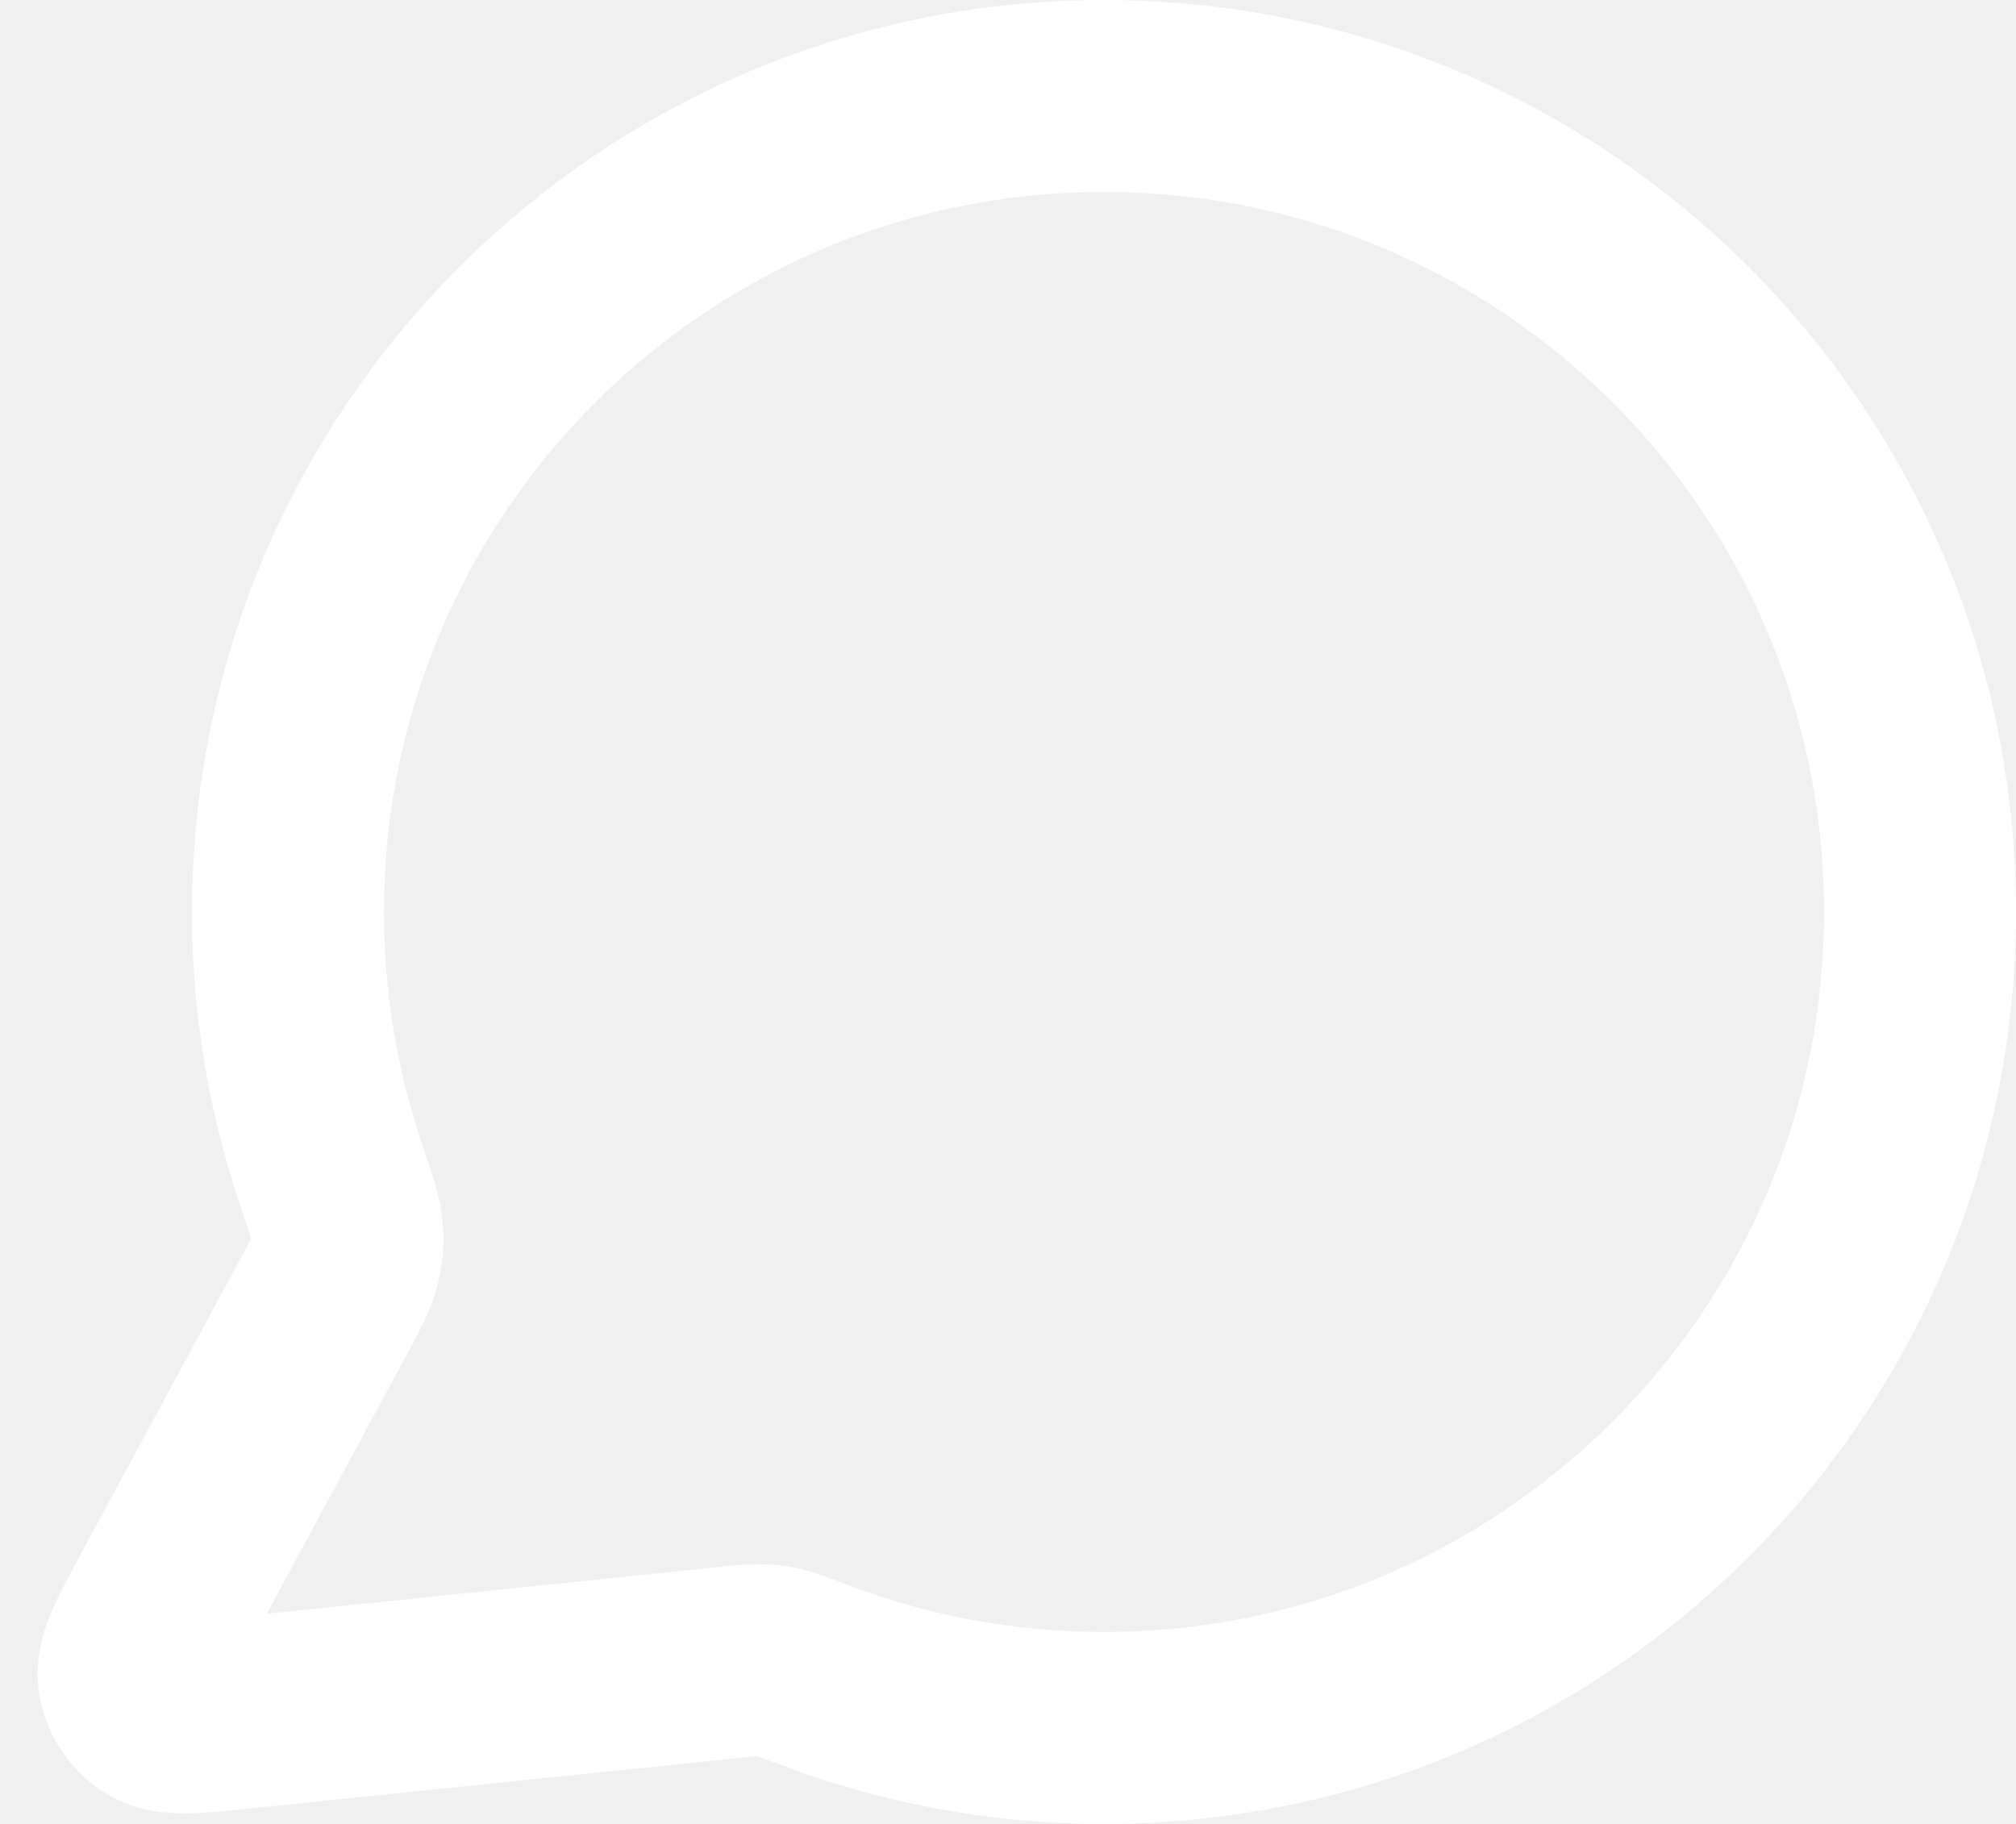
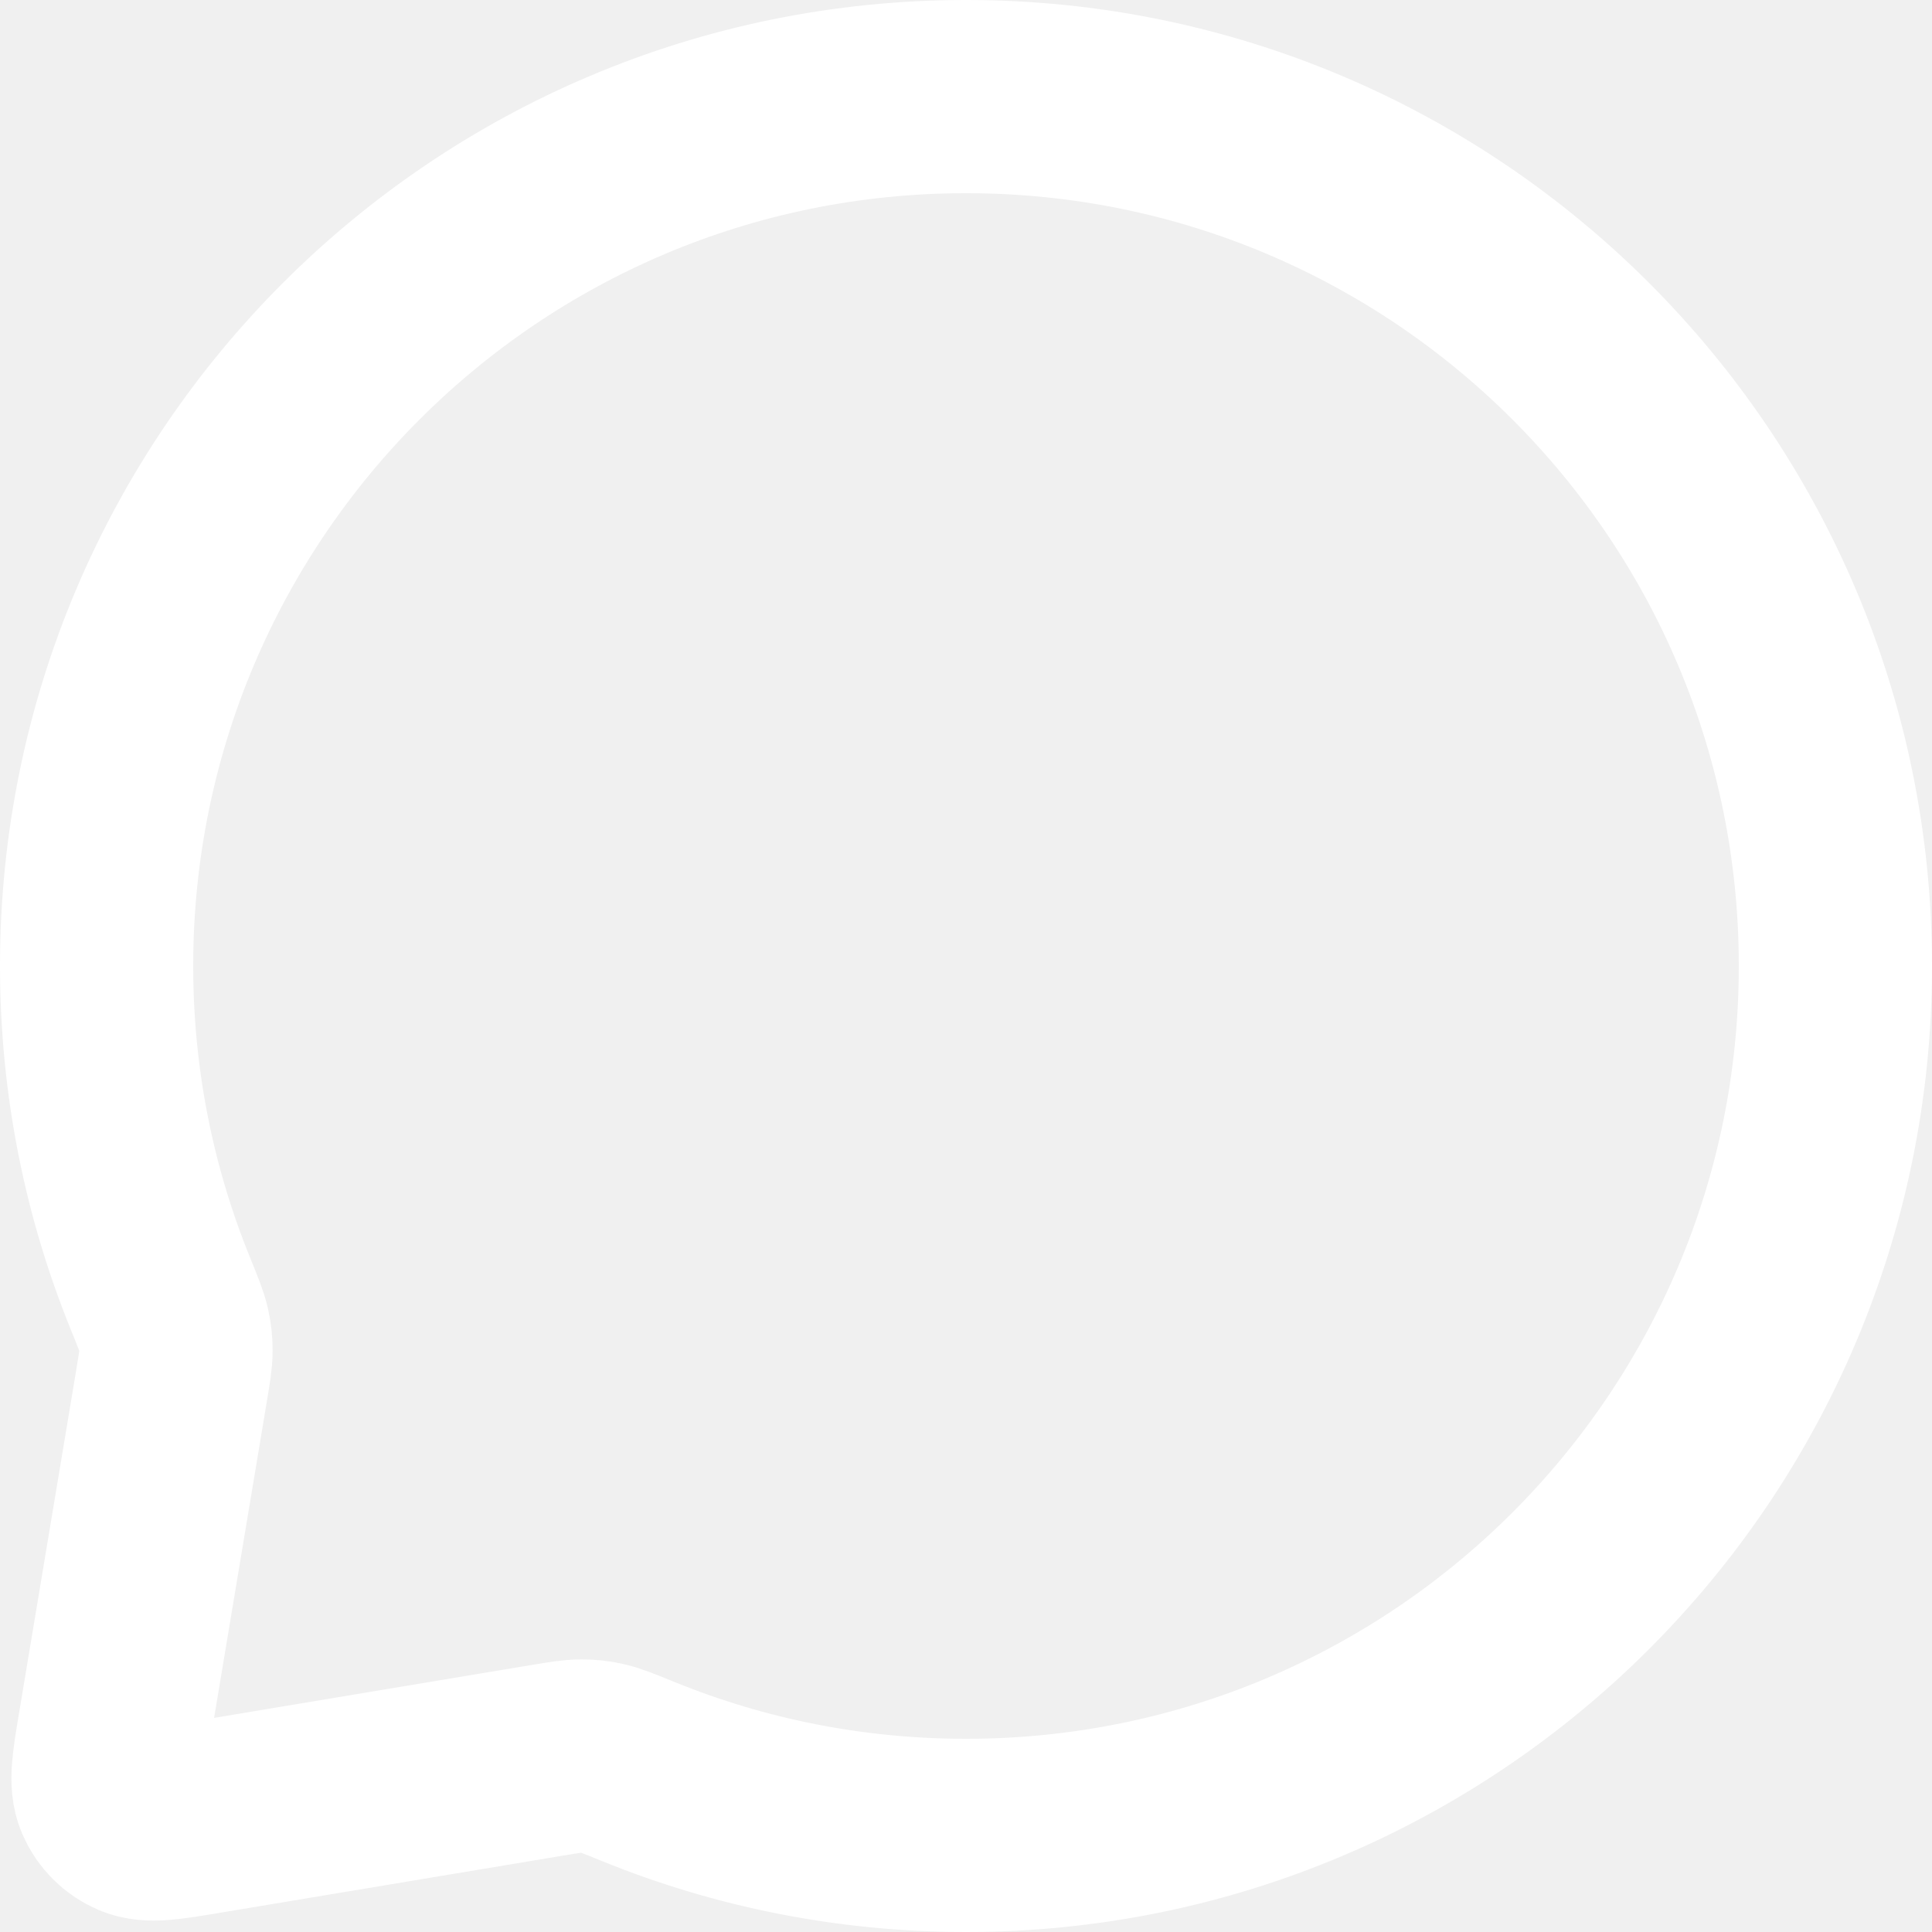
- <svg xmlns="http://www.w3.org/2000/svg" width="21" height="19" viewBox="0 0 21 19" fill="none">
-   <path d="M20 9.5C20 14.194 16.194 18 11.5 18C10.423 18 9.393 17.8 8.445 17.434C8.271 17.368 8.185 17.334 8.116 17.319C8.048 17.303 7.999 17.296 7.929 17.294C7.859 17.291 7.781 17.299 7.626 17.315L2.505 17.844C2.017 17.895 1.773 17.92 1.629 17.832C1.503 17.756 1.418 17.628 1.395 17.483C1.369 17.316 1.486 17.1 1.719 16.668L3.355 13.641C3.489 13.392 3.557 13.267 3.587 13.147C3.617 13.029 3.625 12.943 3.615 12.821C3.605 12.698 3.551 12.538 3.443 12.217C3.155 11.364 3 10.45 3 9.5C3 4.806 6.805 1 11.5 1C16.194 1 20 4.806 20 9.5Z" stroke="white" stroke-width="2" stroke-linecap="round" stroke-linejoin="round" />
+ <svg xmlns="http://www.w3.org/2000/svg" width="20" height="20" viewBox="0 0 20 20" fill="none">
+   <path d="M19 10C19 14.971 14.971 19 10 19C8.803 19 7.66 18.766 6.615 18.342C6.416 18.261 6.316 18.22 6.235 18.202C6.156 18.184 6.097 18.178 6.016 18.178C5.933 18.178 5.843 18.193 5.663 18.223L2.105 18.816C1.732 18.878 1.546 18.909 1.411 18.851C1.293 18.801 1.199 18.707 1.149 18.589C1.091 18.454 1.122 18.268 1.184 17.895L1.777 14.337C1.807 14.157 1.822 14.067 1.822 13.984C1.822 13.903 1.816 13.844 1.798 13.765C1.78 13.684 1.739 13.585 1.658 13.384C1.234 12.34 1 11.197 1 10C1 5.029 5.029 1 10 1C14.971 1 19 5.029 19 10Z" stroke="white" stroke-width="2" stroke-linecap="round" stroke-linejoin="round" />
</svg>
